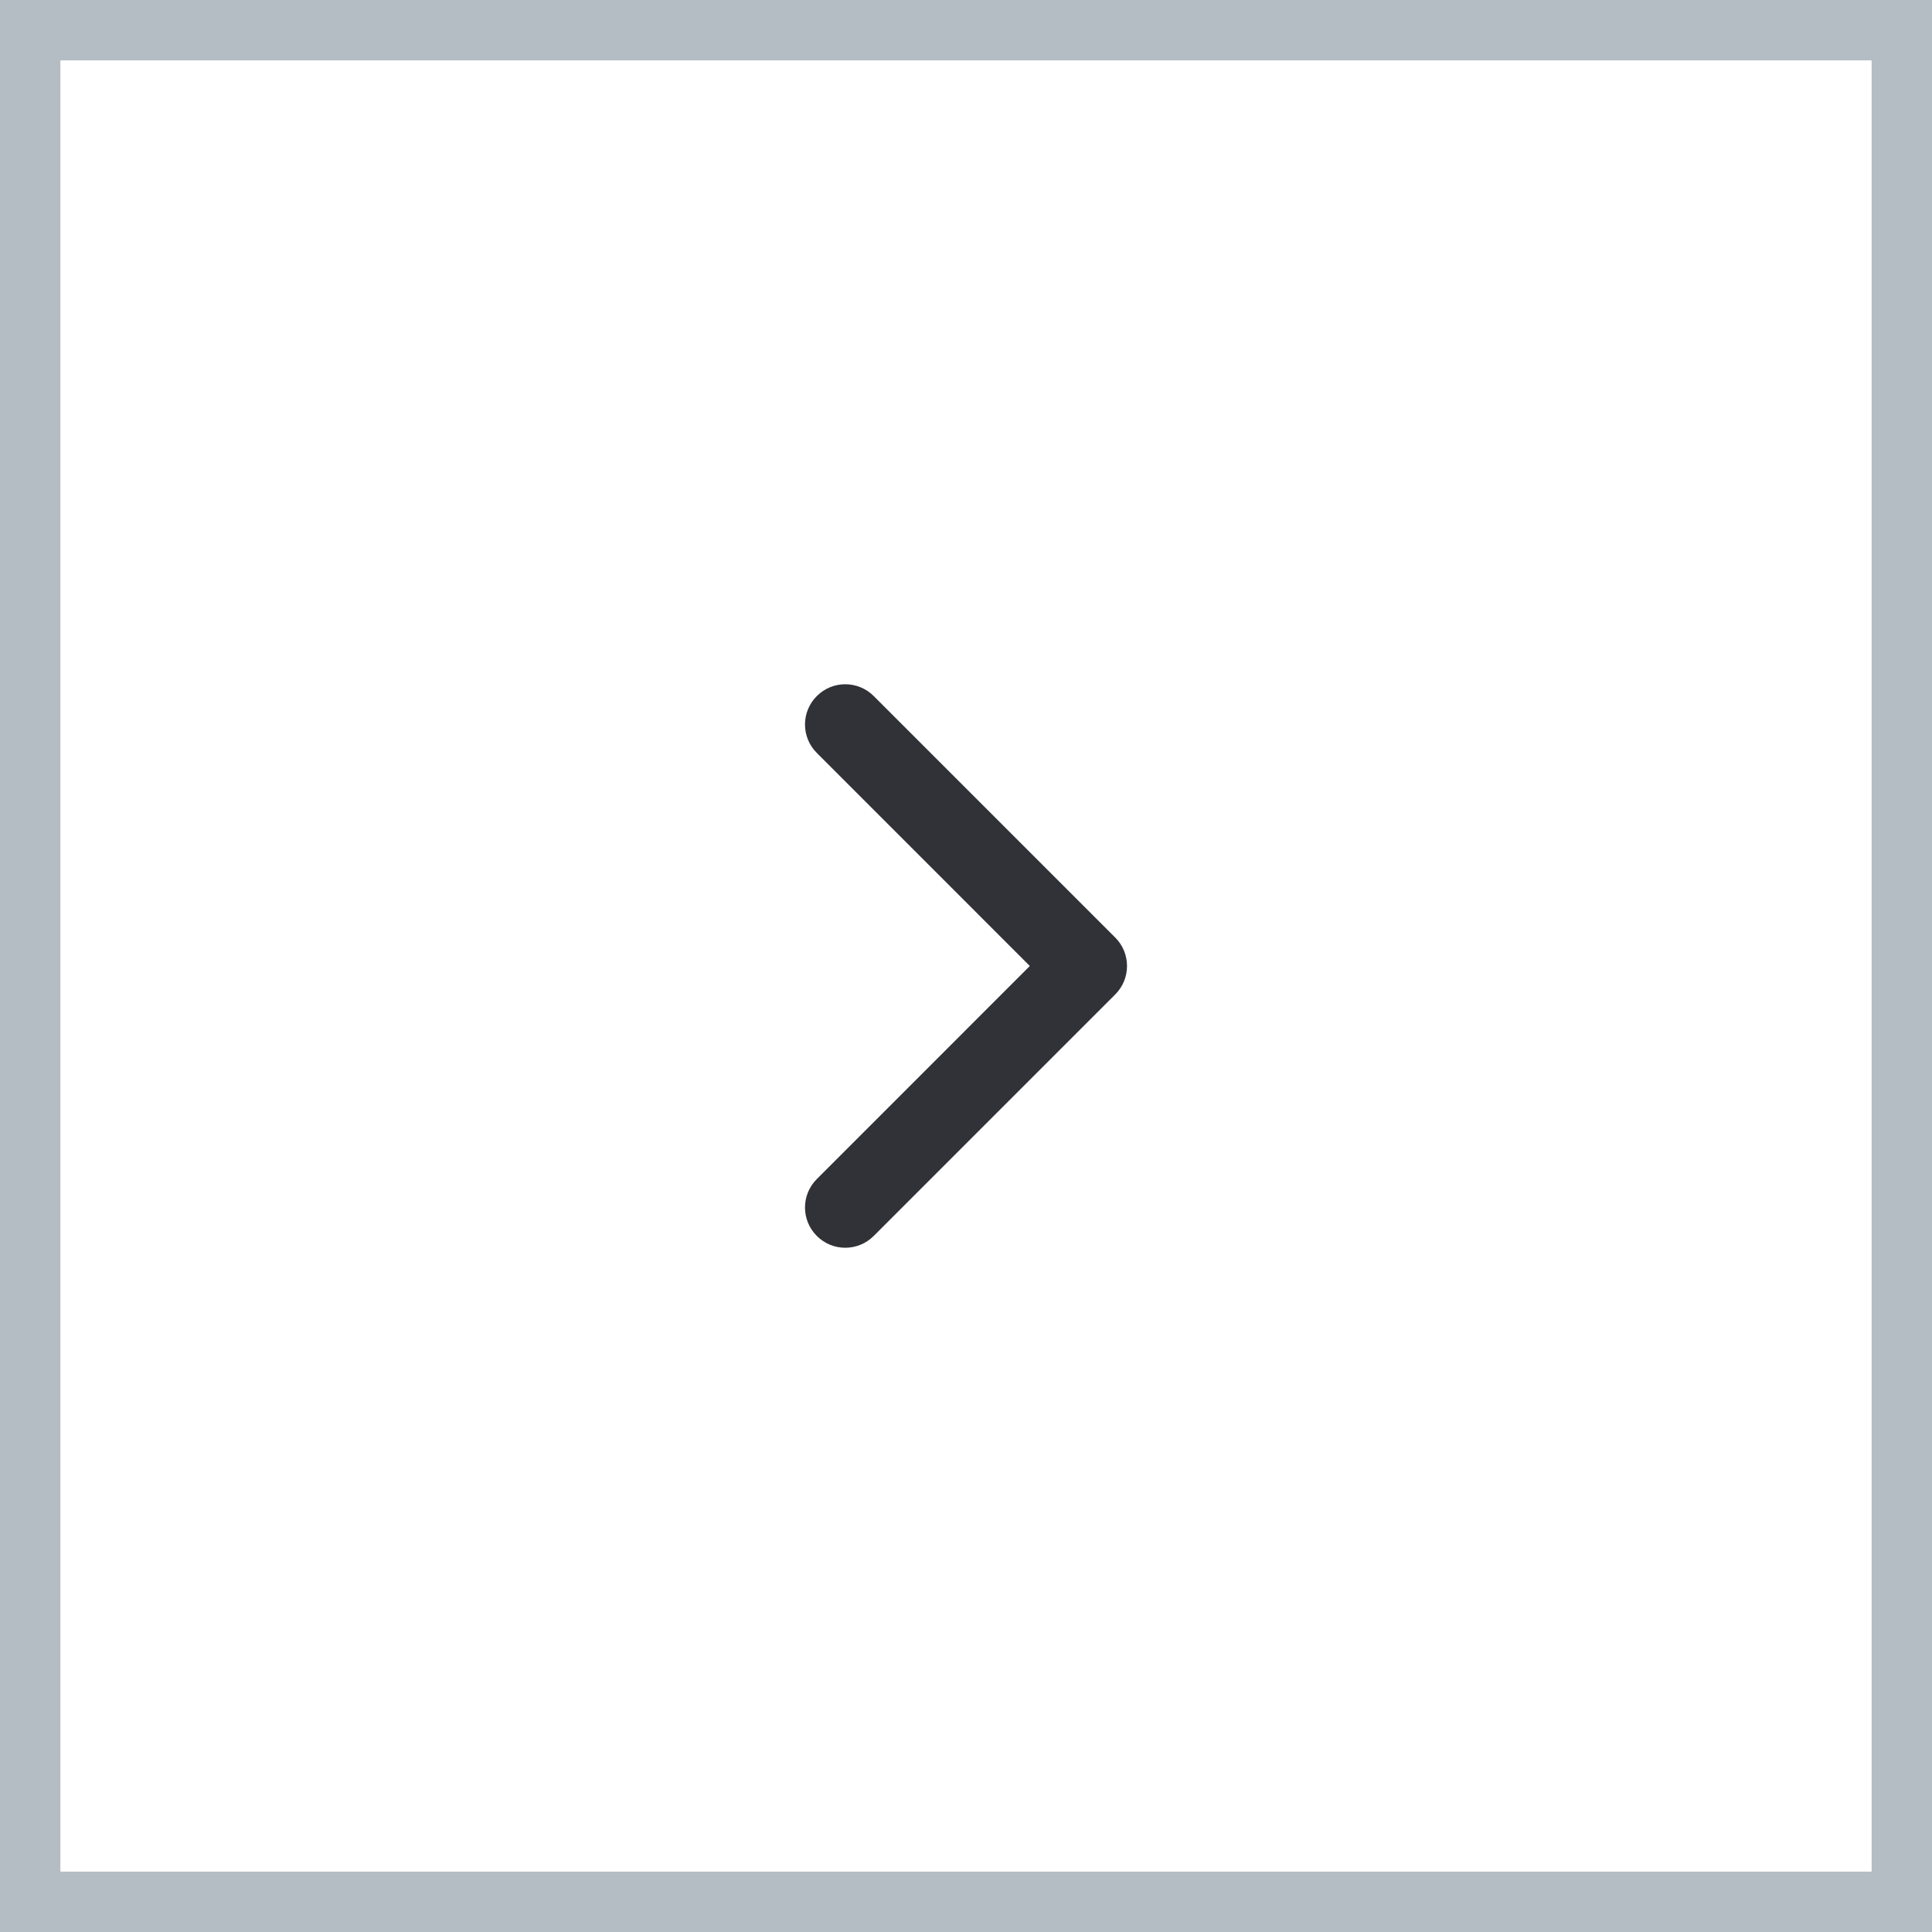
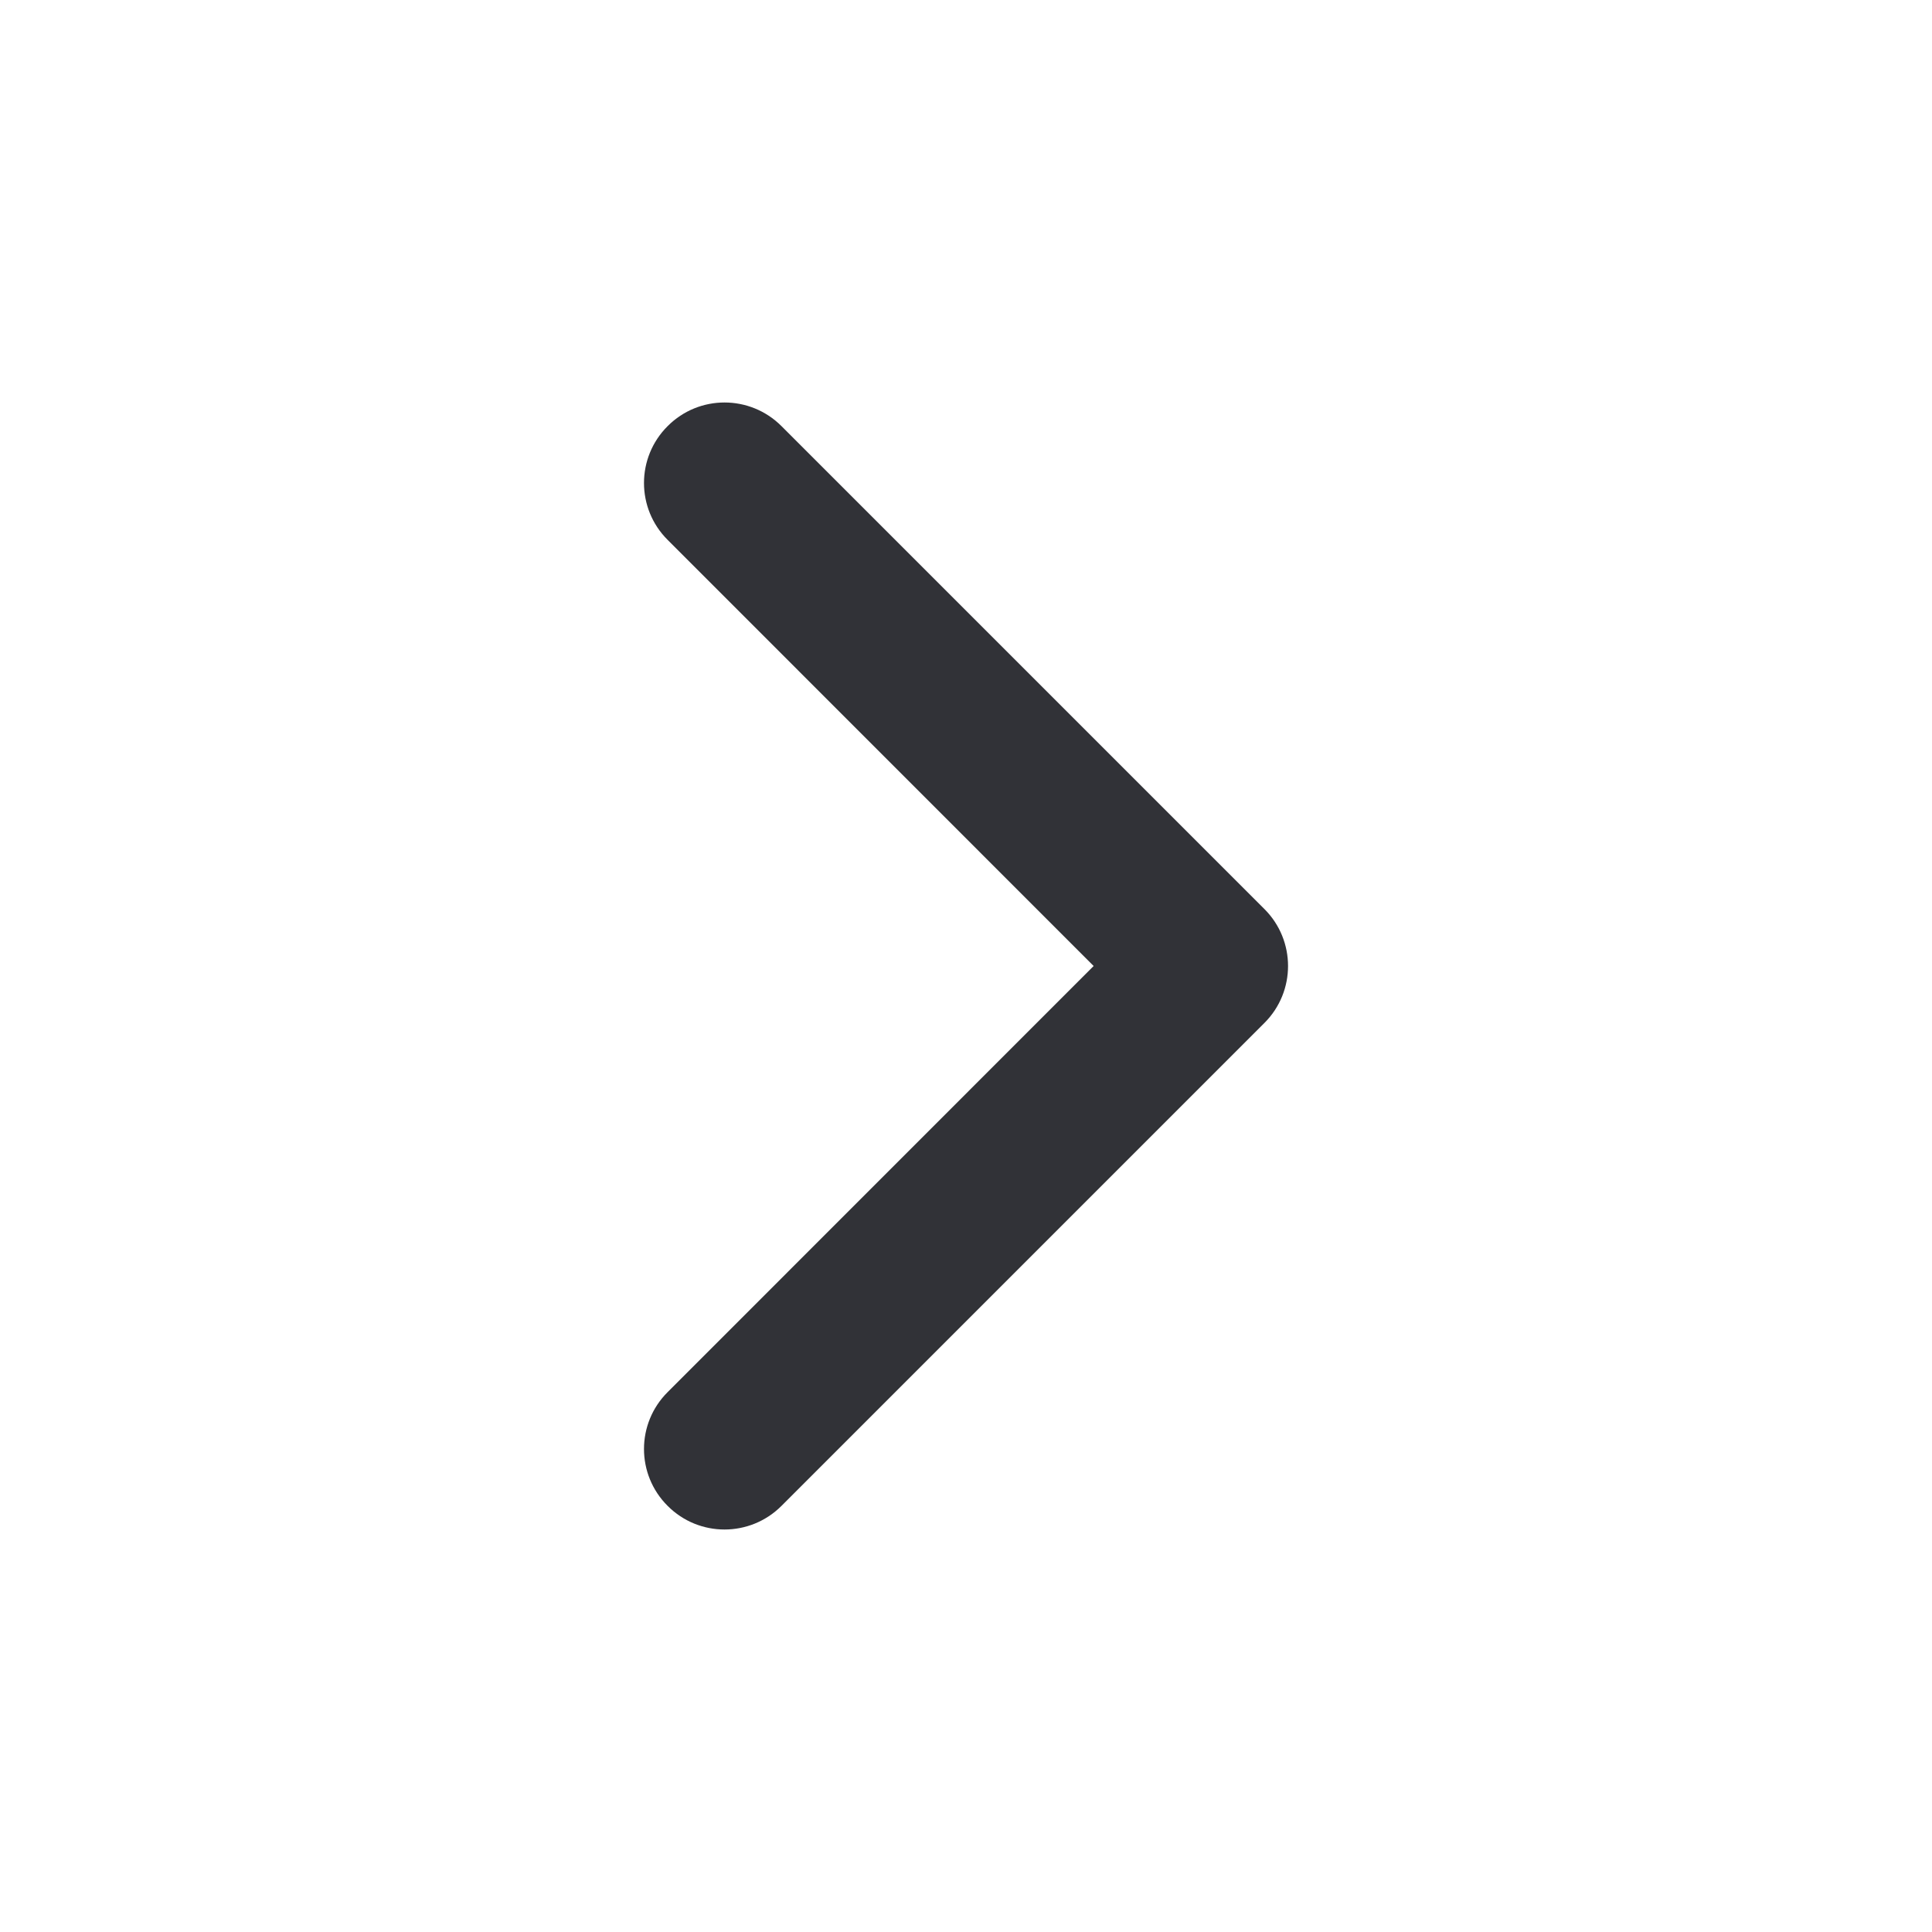
- <svg xmlns="http://www.w3.org/2000/svg" width="32" height="32" viewBox="0 0 32 32" fill="none">
-   <rect x="0.5" y="0.5" width="31" height="31" stroke="#B4BDC4" />
-   <path fill-rule="evenodd" clip-rule="evenodd" d="M13.529 11.529C13.789 11.268 14.211 11.268 14.472 11.529L18.472 15.529C18.732 15.789 18.732 16.211 18.472 16.471L14.472 20.471C14.211 20.732 13.789 20.732 13.529 20.471C13.268 20.211 13.268 19.789 13.529 19.529L17.057 16L13.529 12.471C13.268 12.211 13.268 11.789 13.529 11.529Z" fill="#313237" />
+ <svg xmlns="http://www.w3.org/2000/svg" width="16" height="16" viewBox="0 0 16 16" fill="none">
+   <g id="Icons/Chevron (Arrow Right)">
+     <path id="Vector (Stroke)" fill-rule="evenodd" clip-rule="evenodd" d="M5.529 3.529C5.789 3.268 6.211 3.268 6.472 3.529L10.472 7.529C10.732 7.789 10.732 8.211 10.472 8.471L6.472 12.471C6.211 12.732 5.789 12.732 5.529 12.471C5.268 12.211 5.268 11.789 5.529 11.529L9.057 8L5.529 4.471C5.268 4.211 5.268 3.789 5.529 3.529Z" fill="#313237" />
+   </g>
</svg>
